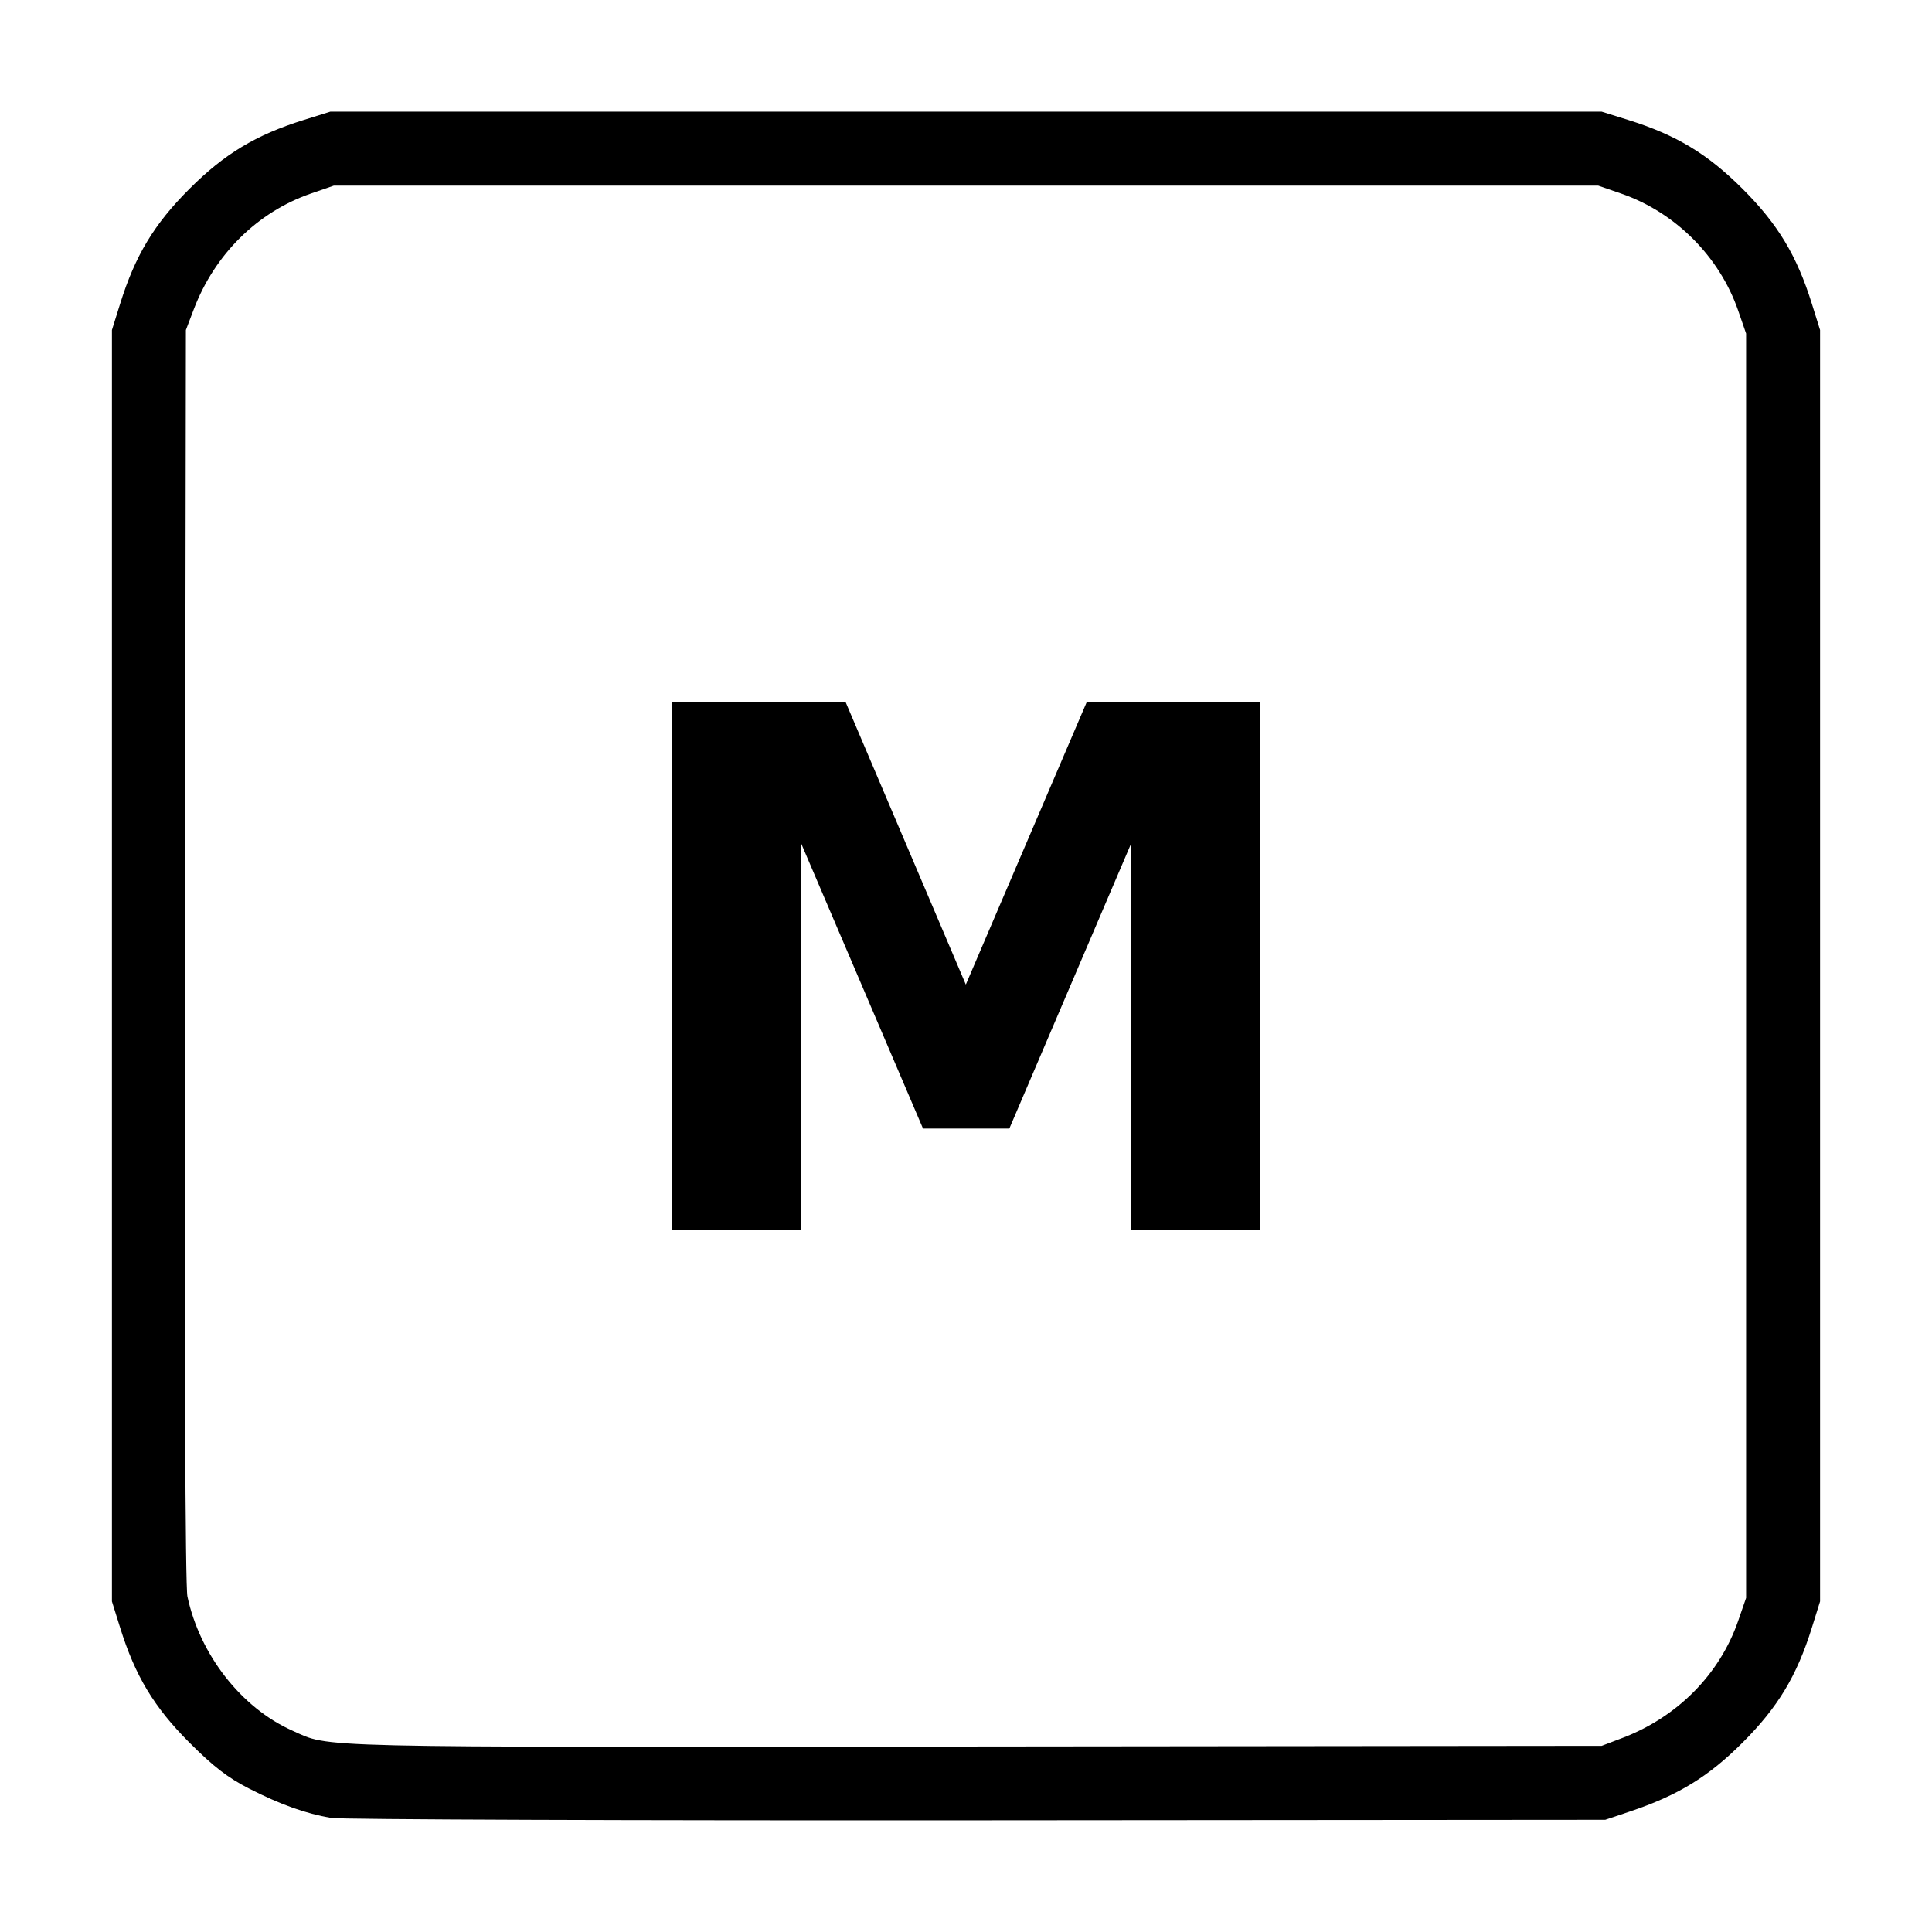
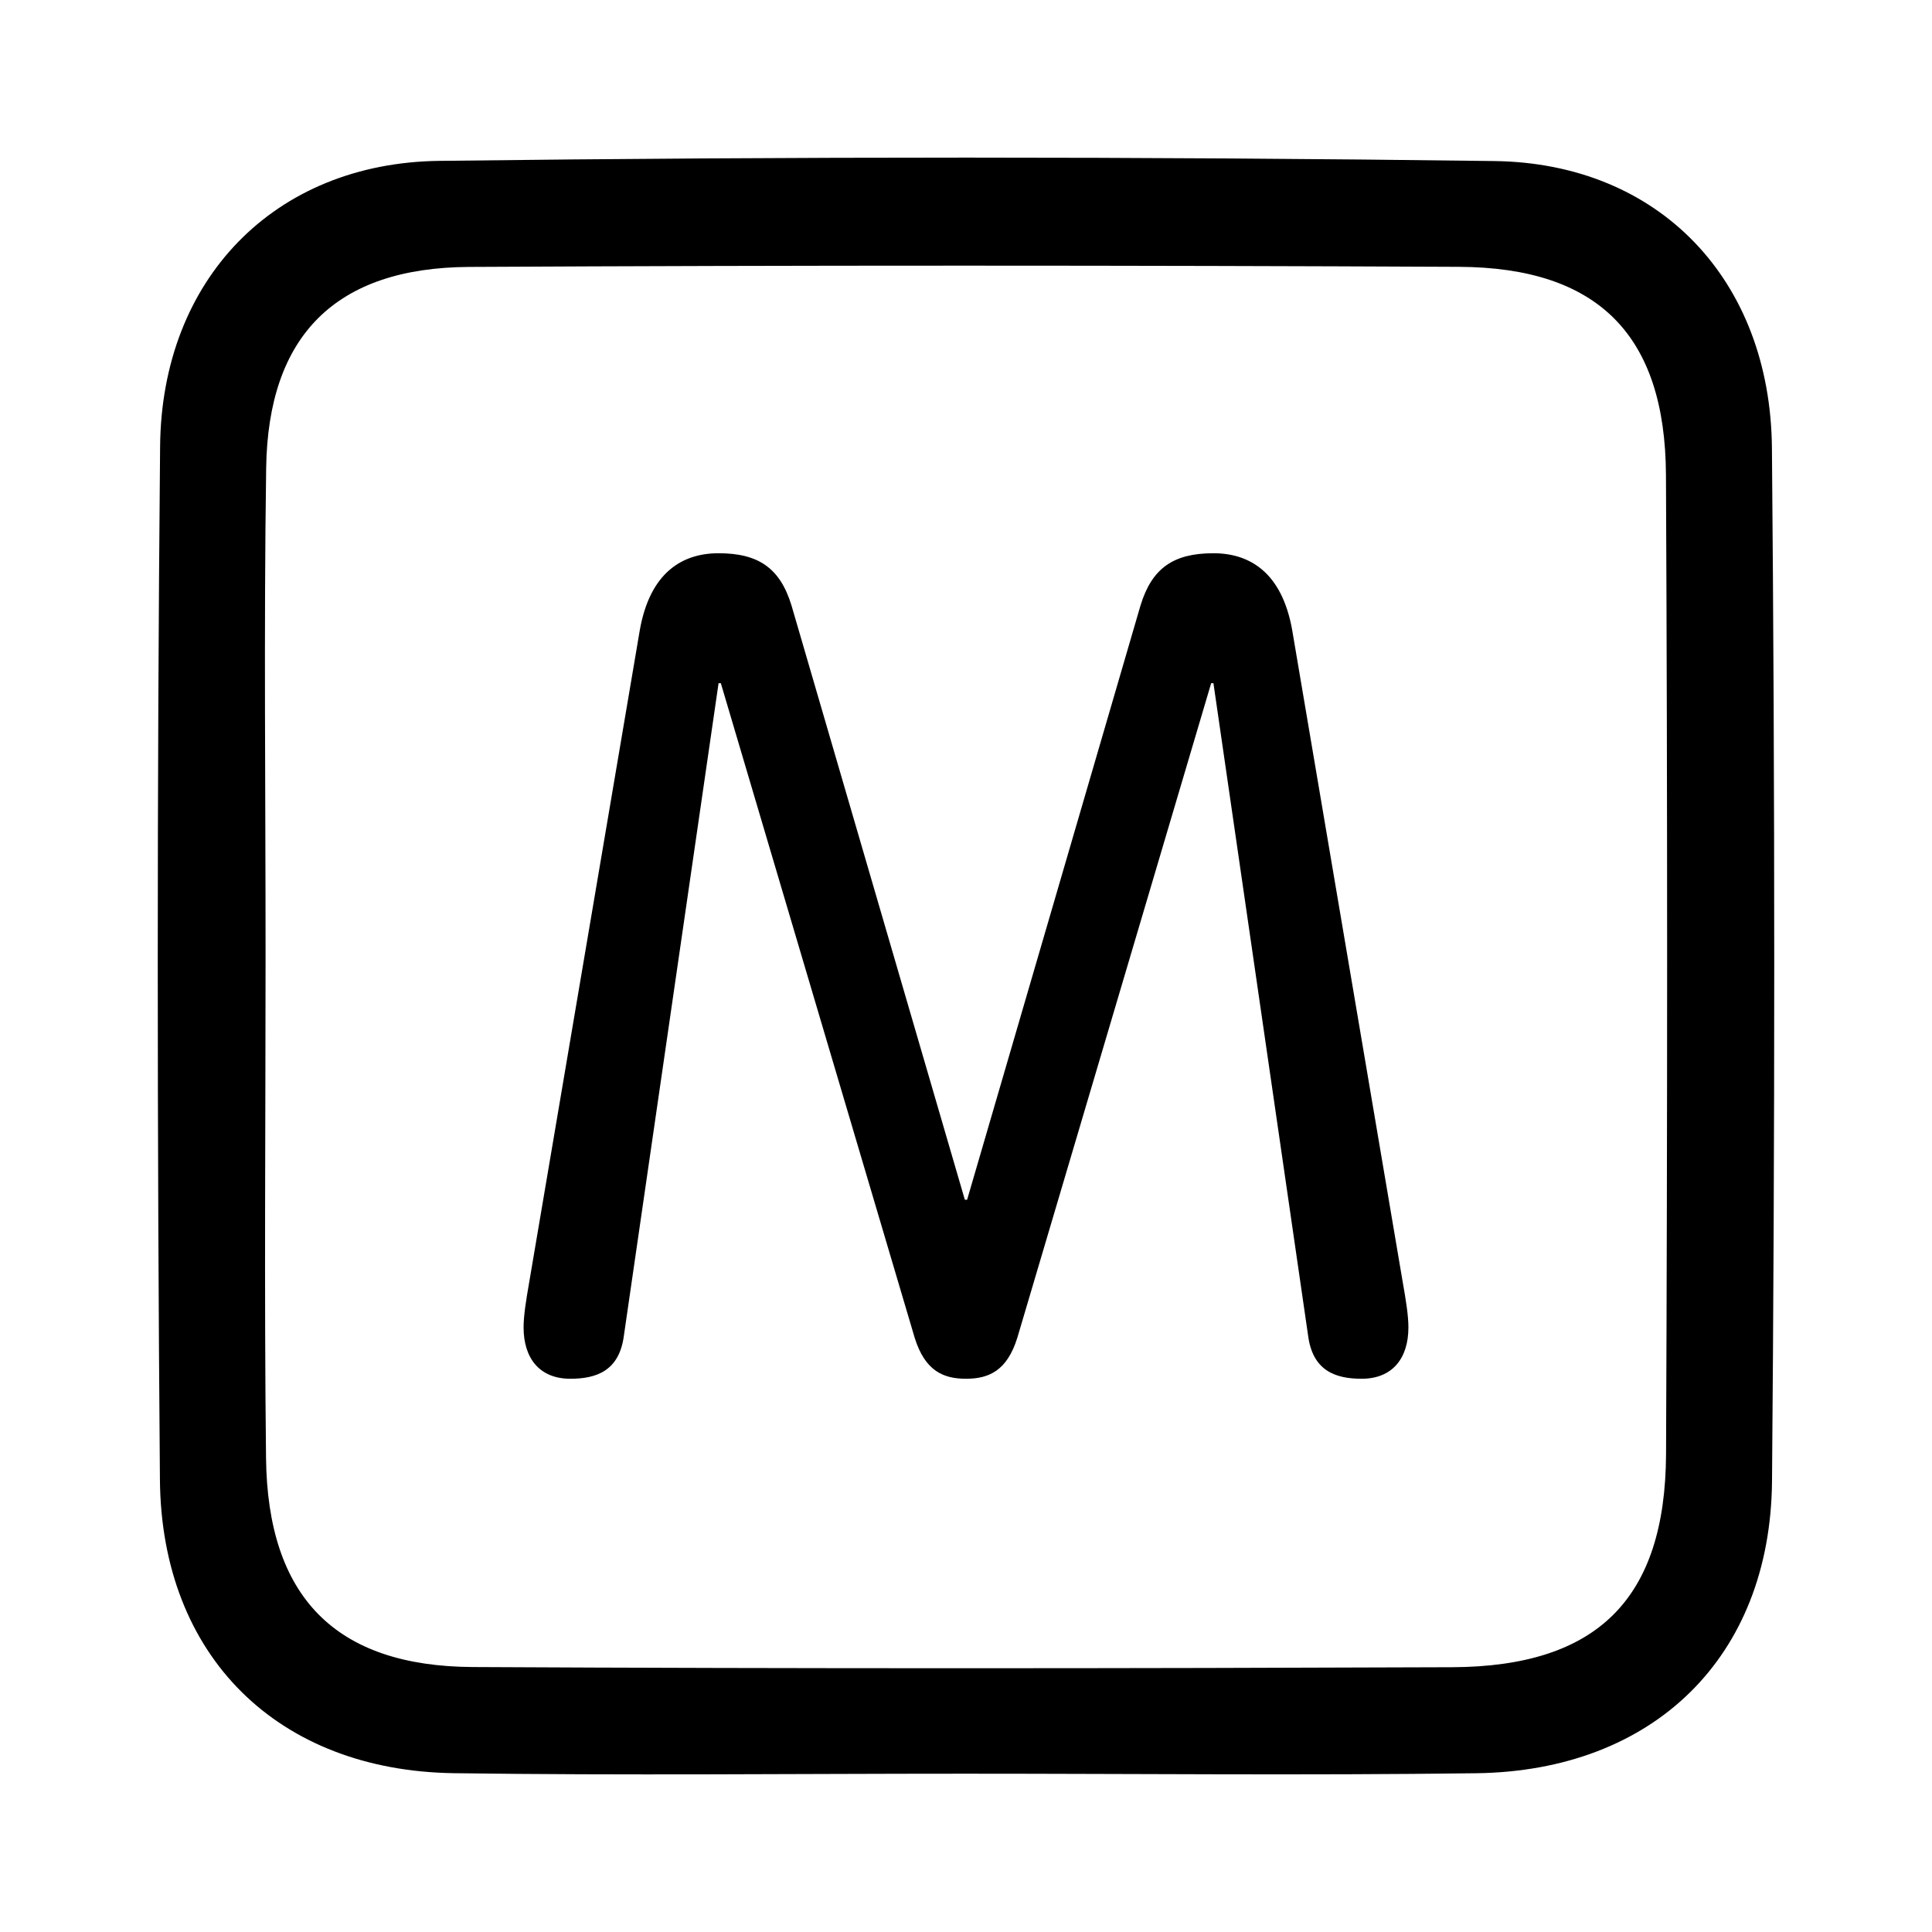
- <svg xmlns="http://www.w3.org/2000/svg" version="1.1" id="svg899" width="640" height="640" viewBox="0 0 640 640">
+ <svg xmlns="http://www.w3.org/2000/svg" viewBox="0 0 640 640" height="640" width="640" id="svg899" version="1.1">
  <defs id="defs903" />
-   <path style="fill:#000000;stroke-width:1.167" d="m 109.721,602.22 c -8.437,-1.437 -16.867,-4.449 -27.141,-9.696 -7.14,-3.647 -11.812,-7.245 -19.88,-15.314 -11.645,-11.645 -17.912,-22.041 -22.887,-37.964 l -2.734,-8.75 V 319.91 109.324 l 2.734,-8.75 c 4.974,-15.923 11.242,-26.319 22.887,-37.964 11.645,-11.645 22.041,-17.912 37.964,-22.887 l 8.75,-2.734 H 320 530.586 l 8.75,2.734 c 15.923,4.974 26.319,11.242 37.964,22.887 11.645,11.645 17.912,22.041 22.887,37.964 l 2.734,8.75 V 319.91 530.496 l -2.734,8.75 c -4.974,15.923 -11.242,26.319 -22.887,37.964 -11.377,11.377 -21.409,17.517 -37.381,22.879 l -8.167,2.741 -208.253,0.165 c -114.539,0.091 -210.74,-0.258 -213.779,-0.776 z M 537.492,575.7 c 18.191,-6.928 32.186,-21.093 38.297,-38.762 l 2.631,-7.609 V 319.91 110.491 l -2.631,-7.609 C 569.59,84.959 554.951,70.32 537.028,64.121 l -7.609,-2.631 H 320 110.581 l -7.609,2.631 C 85.303,70.232 71.138,84.227 64.21,102.418 l -2.63,6.906 -0.316,207.086 c -0.201,131.723 0.099,209.037 0.824,212.448 4.094,19.247 17.825,36.845 34.62,44.371 12.962,5.808 2.578,5.563 225.626,5.324 l 208.253,-0.223 z" id="path1573" />
-   <g id="flowRoot1593" style="font-style:normal;font-weight:normal;font-size:40px;line-height:1.25;font-family:sans-serif;letter-spacing:0px;word-spacing:0px;fill:#000000;fill-opacity:1;stroke:none" transform="translate(44.8457,-30.92578)" aria-label="M">
-     <path id="path3258" style="font-style:normal;font-variant:normal;font-weight:bold;font-stretch:normal;font-size:240px;font-family:sans-serif;-inkscape-font-specification:'sans-serif Bold'" d="m 177.83,263.445 h 57.422 l 39.844,93.633 40.078,-93.633 h 57.305 V 438.406 H 329.822 V 310.438 l -40.312,94.336 h -28.594 l -40.312,-94.336 v 127.969 h -42.773 z" />
+   <g transform="matrix(1.286656,0,0,1.286656,-91.72983,-91.72983)" style="fill:#000000" id="g1705">
+     <g style="fill:#000000" id="g132" transform="matrix(11.70939,0,0,-11.70939,319.7812,527.948)">
+       <path d="m 0,0 c -3.746,0 -7.493,-0.041 -11.239,0.011 -3.872,0.054 -6.435,2.566 -6.466,6.459 -0.062,7.572 -0.066,15.145 0.004,22.717 0.034,3.663 2.504,6.231 6.141,6.275 7.731,0.095 15.465,0.097 23.195,-0.004 3.633,-0.047 6.071,-2.619 6.104,-6.309 C 17.807,21.577 17.806,14.004 17.741,6.432 17.707,2.553 15.128,0.061 11.239,0.01 7.493,-0.039 3.746,0 0,0 m -15.382,17.948 c 0,-3.667 -0.031,-7.335 0.01,-11.002 0.034,-3.059 1.523,-4.586 4.551,-4.601 7.175,-0.037 14.35,-0.032 21.525,-0.004 3.196,0.013 4.693,1.5 4.707,4.69 0.031,7.175 0.033,14.35 -0.002,21.525 -0.015,3.076 -1.493,4.561 -4.55,4.576 -7.255,0.034 -14.51,0.036 -21.765,-0.002 -2.933,-0.016 -4.42,-1.504 -4.463,-4.42 -0.052,-3.586 -0.012,-7.175 -0.013,-10.762" style="fill:#000000;fill-opacity:1;fill-rule:nonzero;stroke:none" id="path134" />
+     </g>
+     <g style="fill:#000000" id="g136" transform="matrix(11.70939,0,0,-11.70939,256.295,247.1968)">
+       <path d="m 0,0 h 0.05 l 4.262,-14.391 c 0.226,-0.727 0.627,-0.902 1.128,-0.902 0.502,0 0.903,0.175 1.129,0.902 L 10.831,0 h 0.05 l 2.081,-14.341 c 0.1,-0.777 0.601,-0.952 1.178,-0.952 0.677,0 1.028,0.451 1.028,1.128 0,0.251 -0.05,0.577 -0.126,1.003 l -2.431,14.34 c -0.226,1.254 -0.928,1.68 -1.73,1.68 -0.878,0 -1.354,-0.326 -1.605,-1.153 L 5.465,-11.357 H 5.415 L 1.605,1.705 C 1.354,2.532 0.877,2.858 0,2.858 c -0.802,0 -1.504,-0.426 -1.73,-1.68 l -2.432,-14.34 c -0.075,-0.426 -0.125,-0.752 -0.125,-1.003 0,-0.677 0.351,-1.128 1.028,-1.128 0.576,0 1.078,0.175 1.178,0.952 z" style="fill:#000000;fill-opacity:1;fill-rule:nonzero;stroke:none" id="path138" />
+     </g>
  </g>
</svg>
